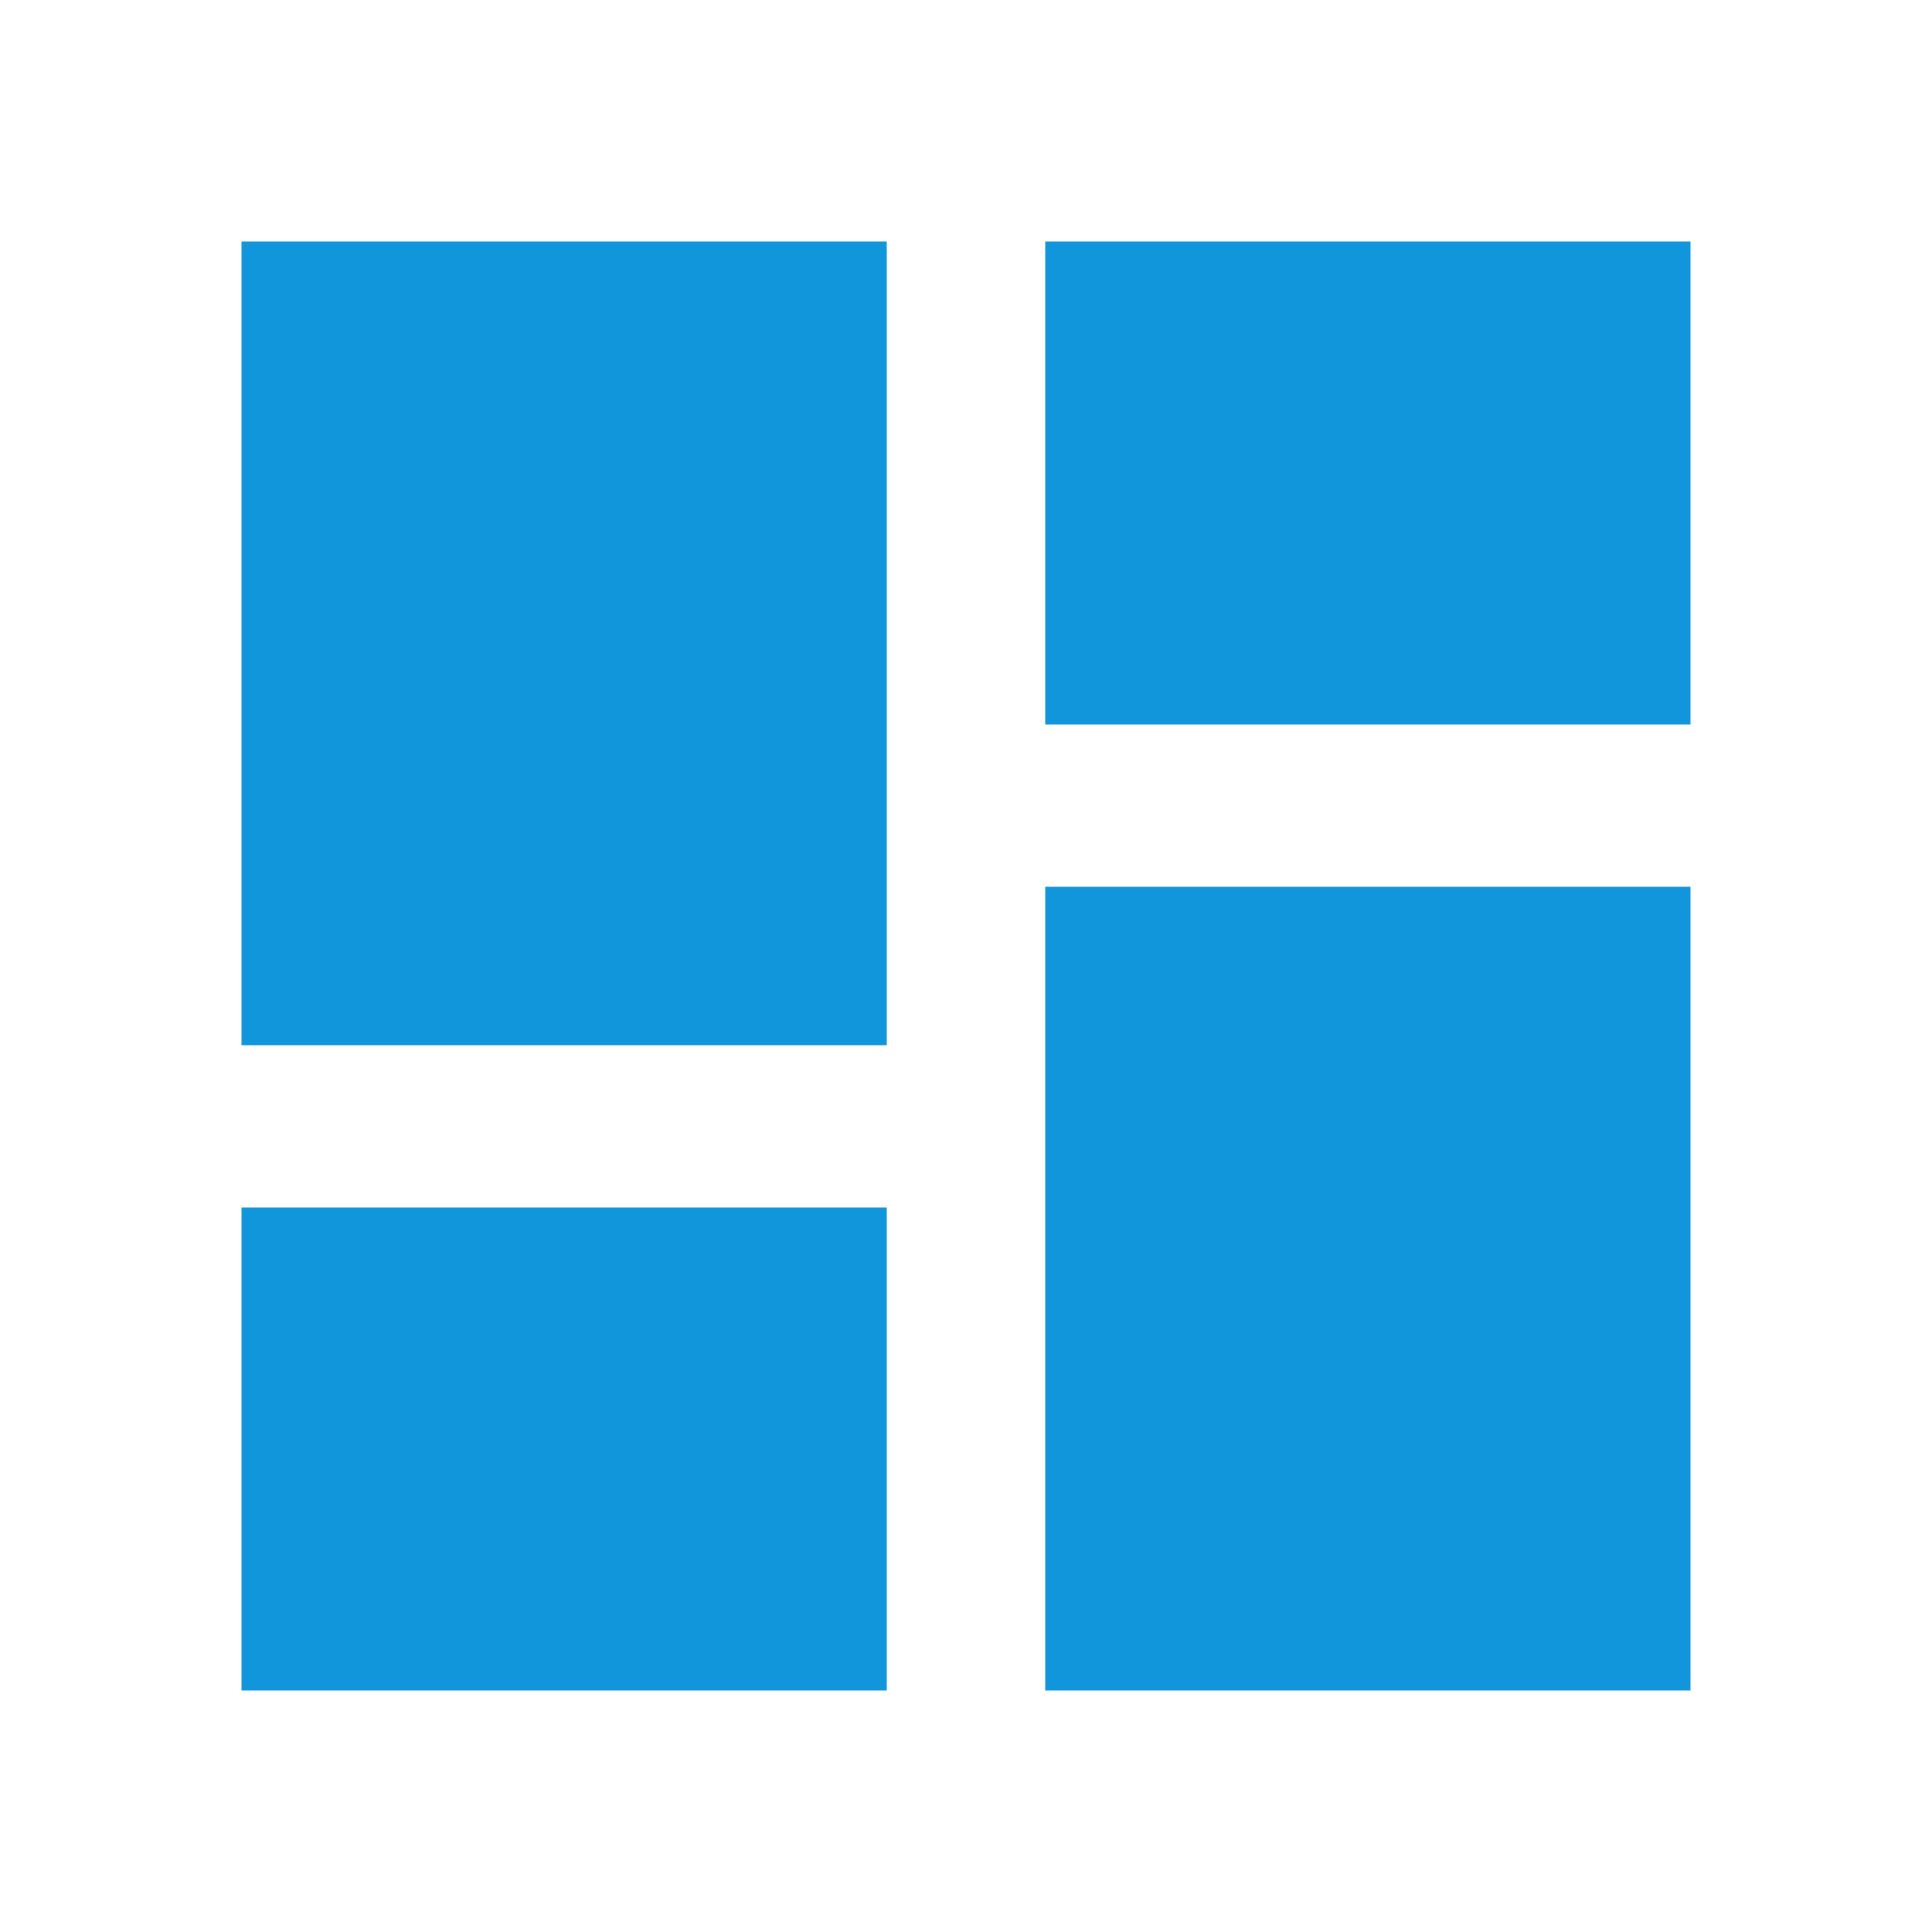
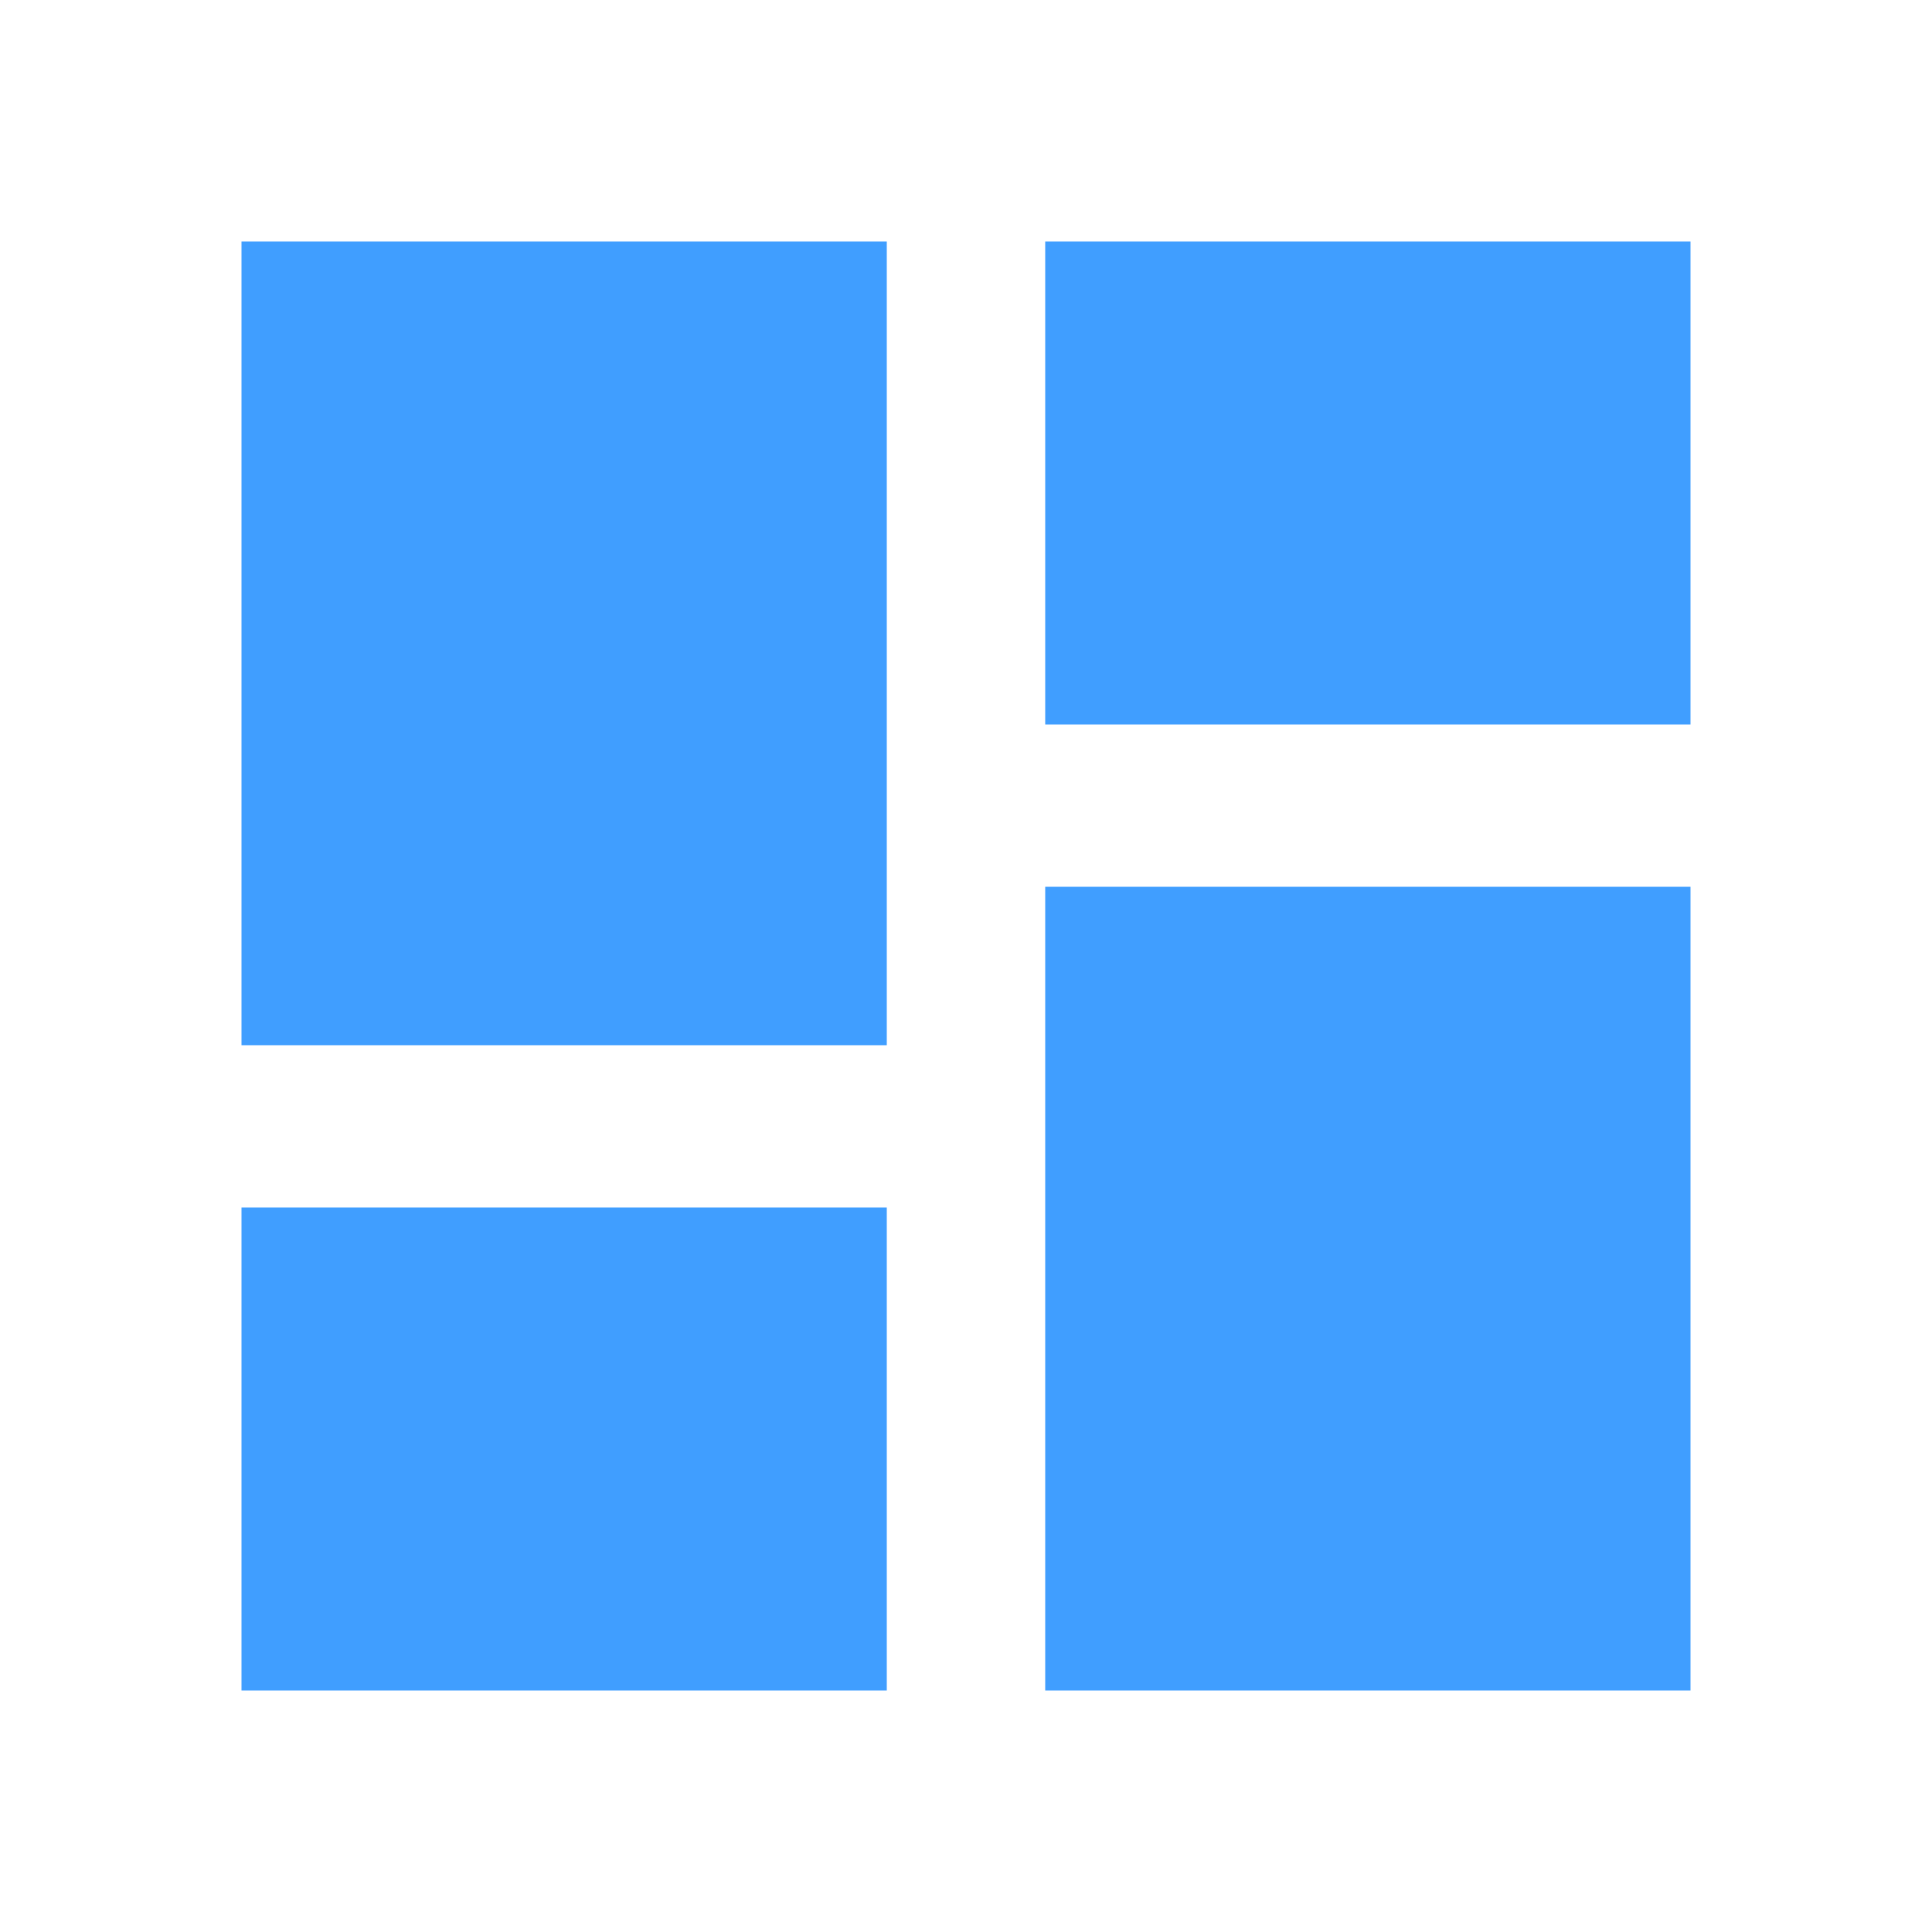
- <svg xmlns="http://www.w3.org/2000/svg" t="1726040806277" class="icon" viewBox="0 0 1024 1024" version="1.1" p-id="14742" width="200" height="200">
-   <path d="M553.984 128l342.016 0 0 256-342.016 0 0-256zM553.984 896l0-425.984 342.016 0 0 425.984-342.016 0zM128 896l0-256 342.016 0 0 256-342.016 0zM128 553.984l0-425.984 342.016 0 0 425.984-342.016 0z" fill="#1296db" p-id="14743" />
+ <svg xmlns="http://www.w3.org/2000/svg" class="icon" viewBox="0 0 1024 1024" version="1.1" width="200" height="200">
+   <path d="M553.984 128l342.016 0 0 256-342.016 0 0-256zM553.984 896l0-425.984 342.016 0 0 425.984-342.016 0zM128 896l0-256 342.016 0 0 256-342.016 0zM128 553.984l0-425.984 342.016 0 0 425.984-342.016 0z" fill="#409EFF" />
</svg>
